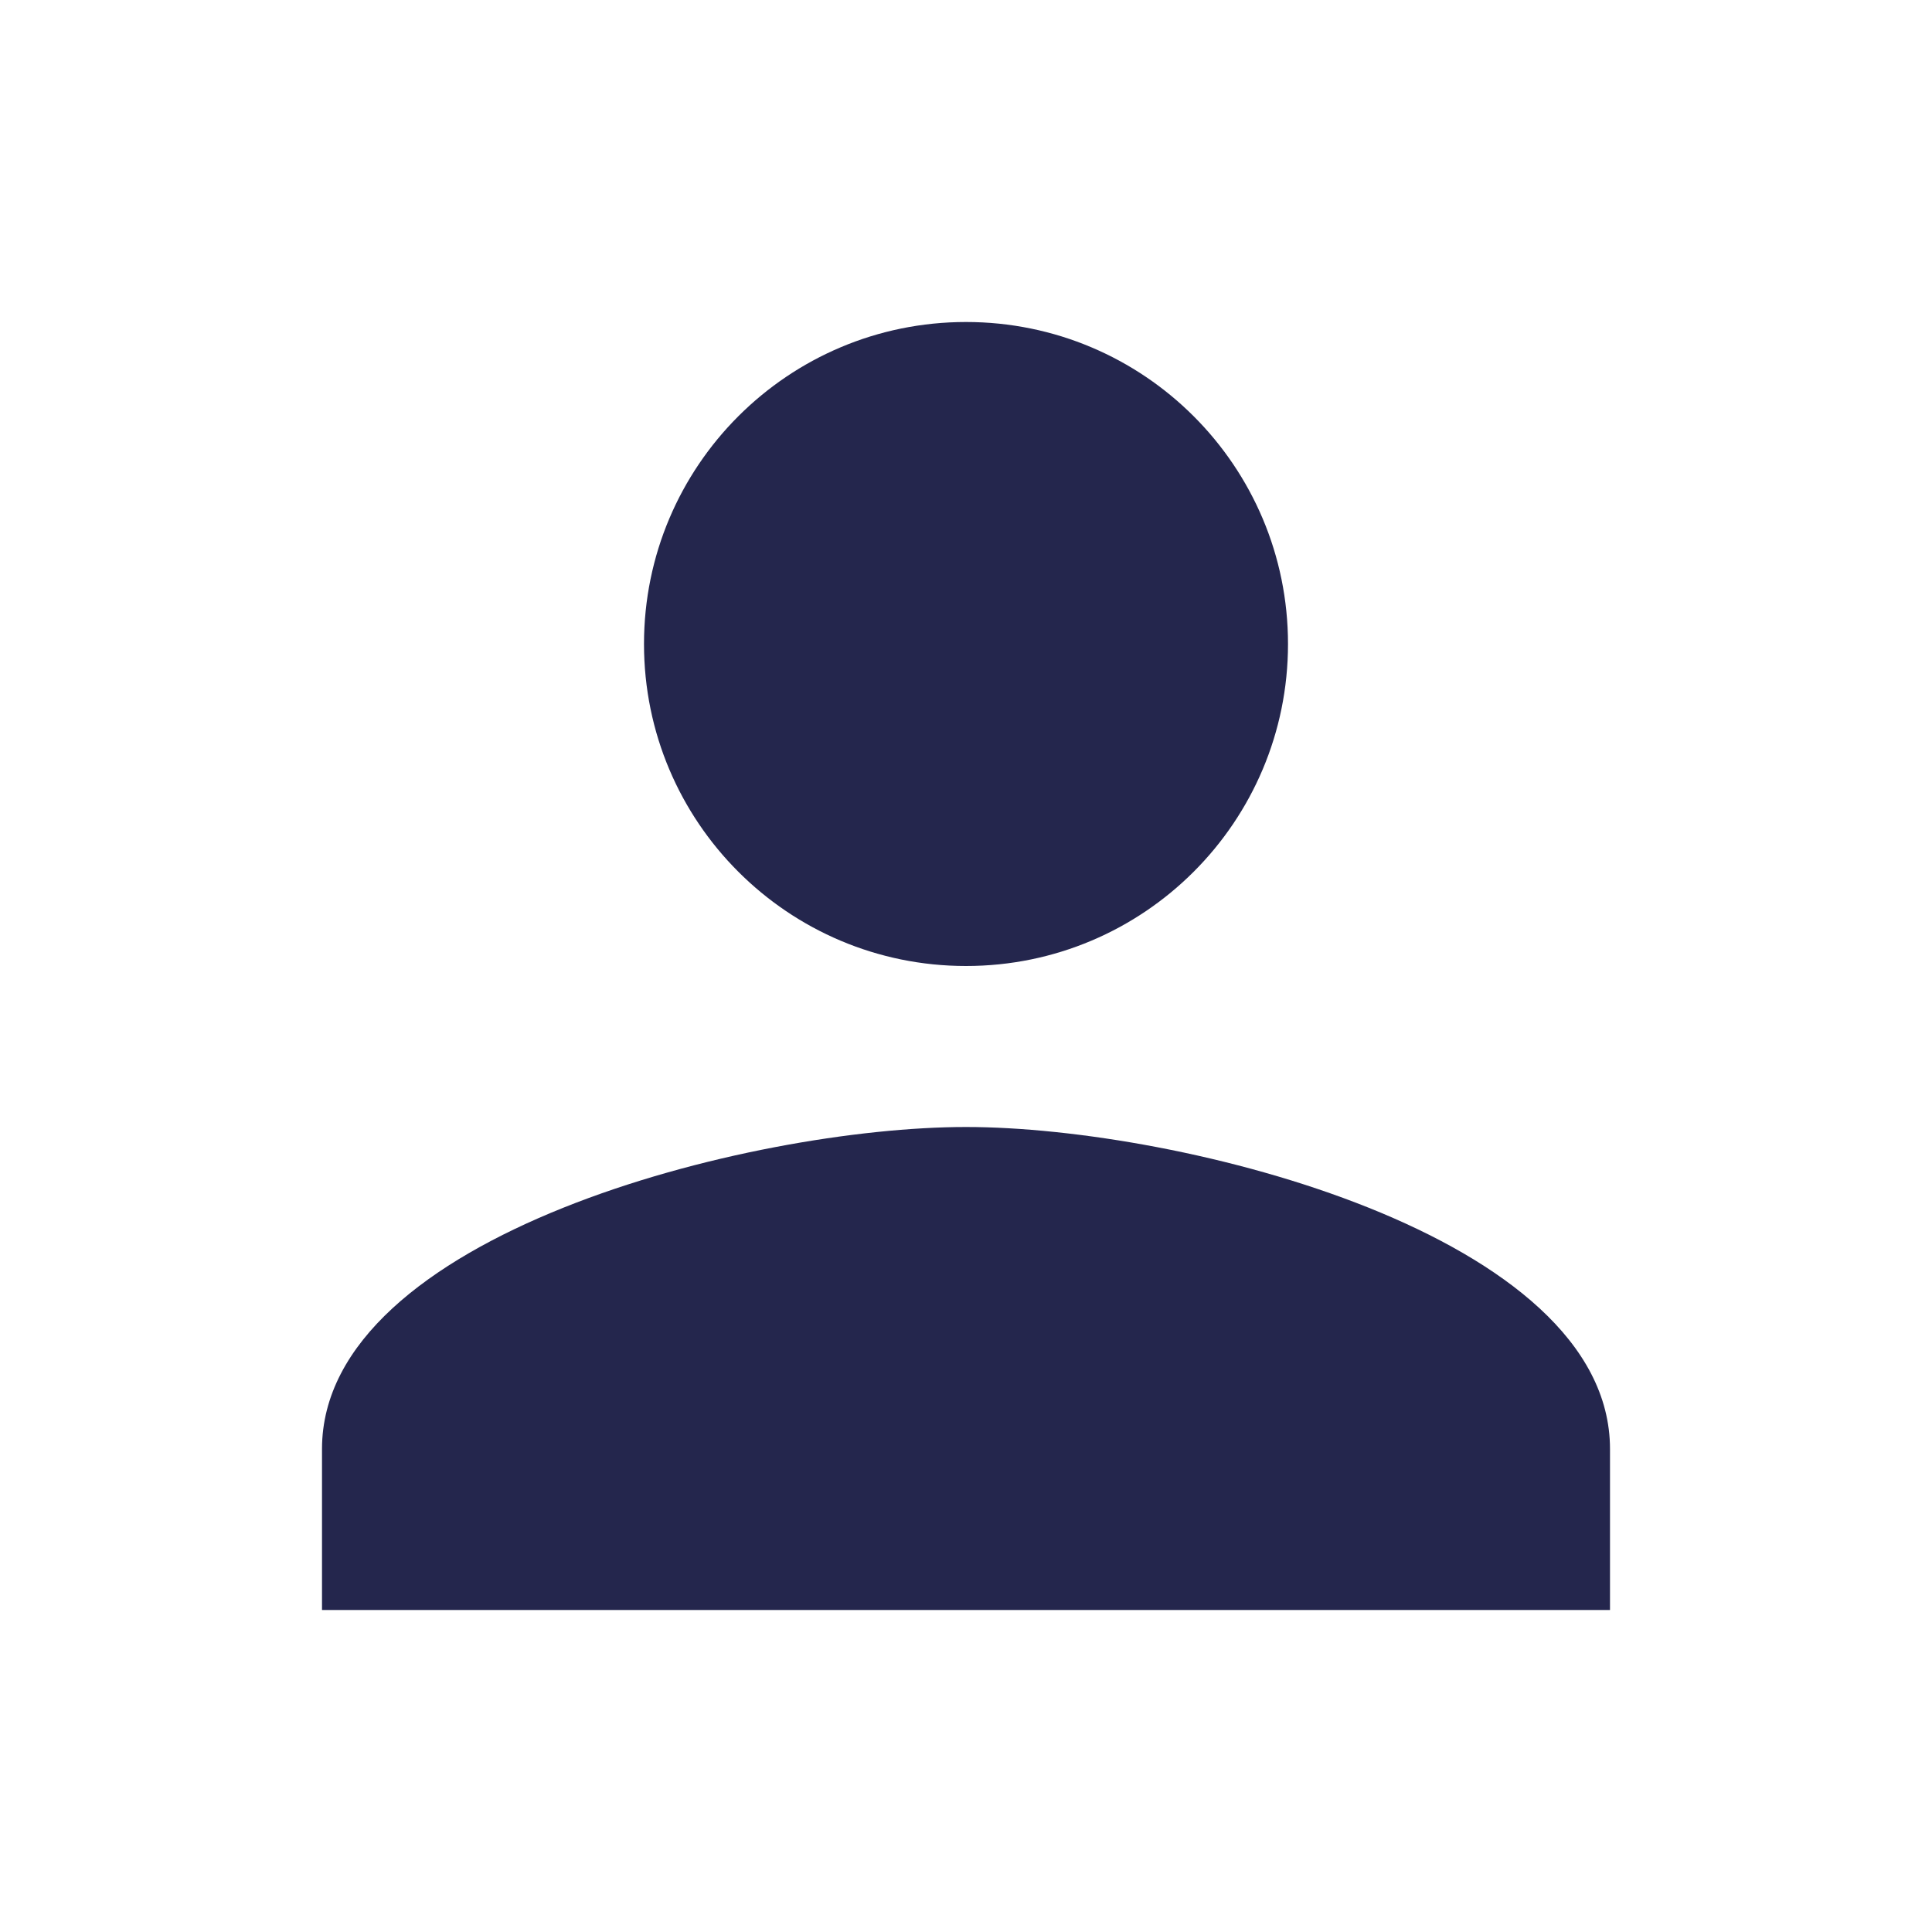
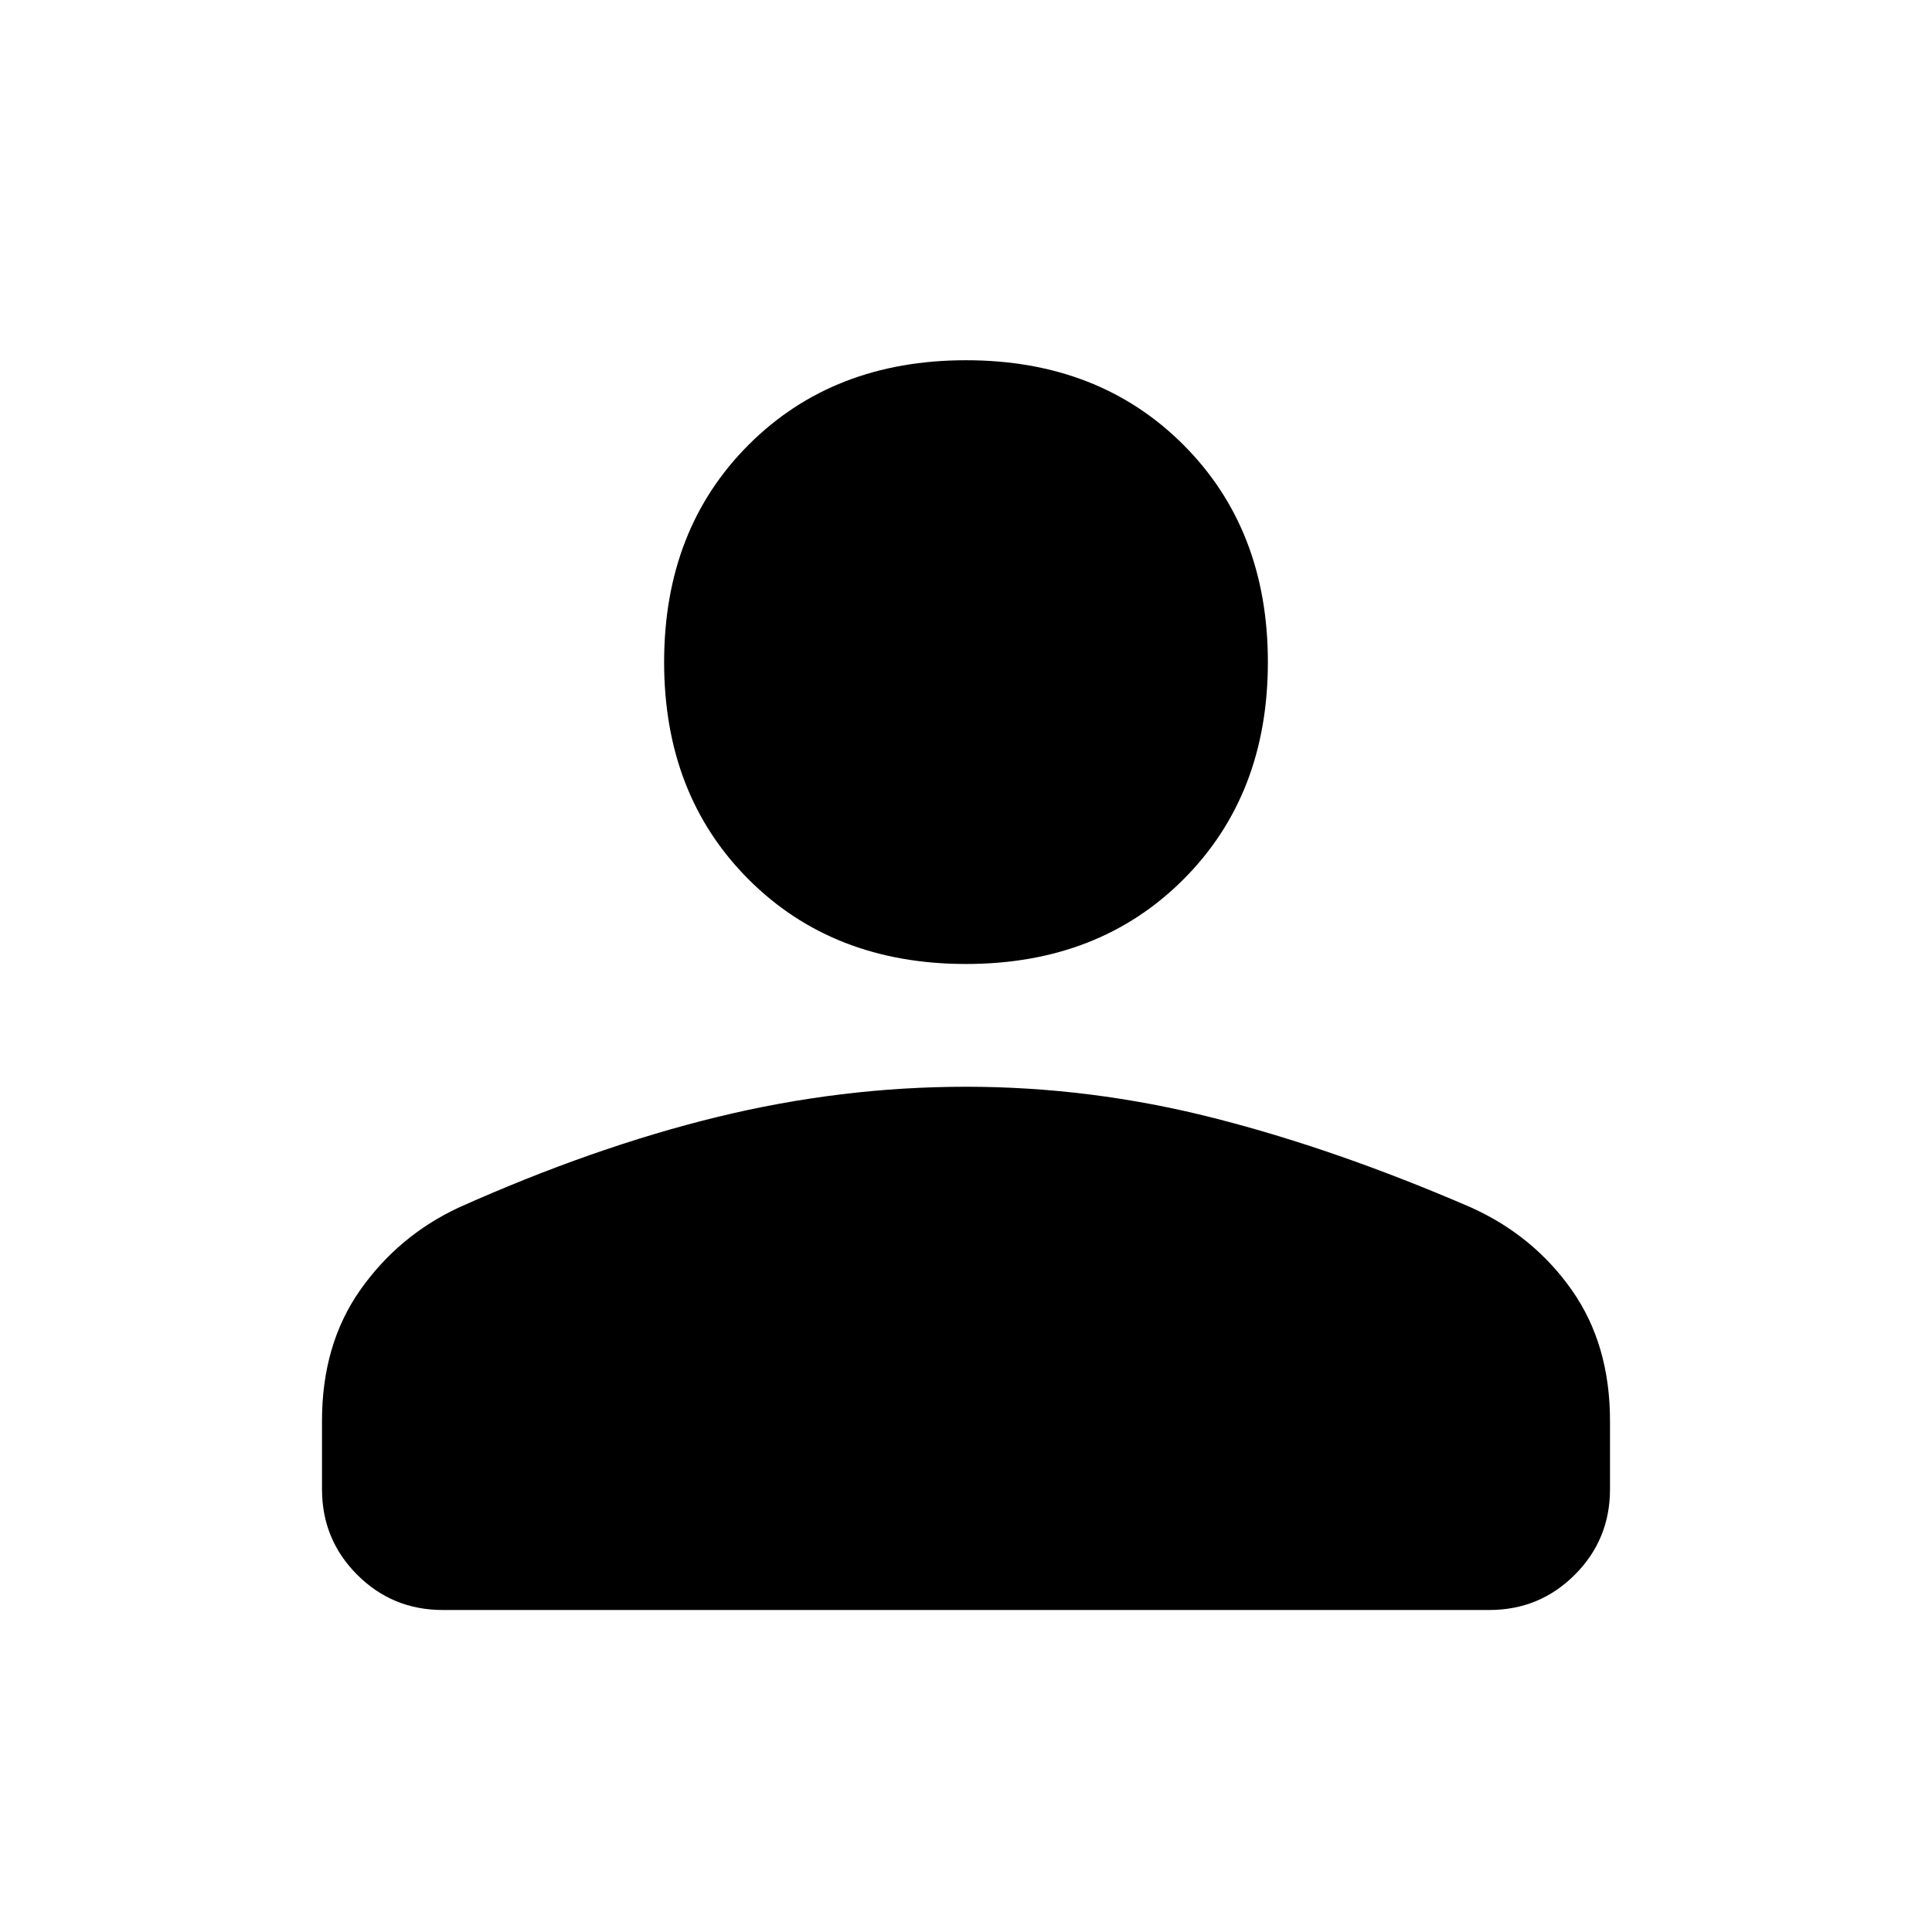
- <svg xmlns="http://www.w3.org/2000/svg" width="24" height="24" viewBox="0 0 24 24" fill="none">
-   <path d="M12 12C14.21 12 16 10.21 16 8C16 5.79 14.21 4 12 4C9.79 4 8 5.79 8 8C8 10.21 9.79 12 12 12ZM12 14C9.33 14 4 15.34 4 18V20H20V18C20 15.34 14.67 14 12 14Z" fill="#24264D" />
+ <svg xmlns="http://www.w3.org/2000/svg" width="48" height="48" viewBox="0 -960 960 960">
+   <path d="M480-481q-66 0-108-42t-42-108q0-66 42-108t108-42q66 0 108 42t42 108q0 66-42 108t-108 42ZM160-220v-34q0-38 19-65t49-41q67-30 128.5-45T480-420q62 0 123 15.5T731-360q31 14 50 41t19 65v34q0 25-17.5 42.5T740-160H220q-25 0-42.5-17.5T160-220Z" />
</svg>
